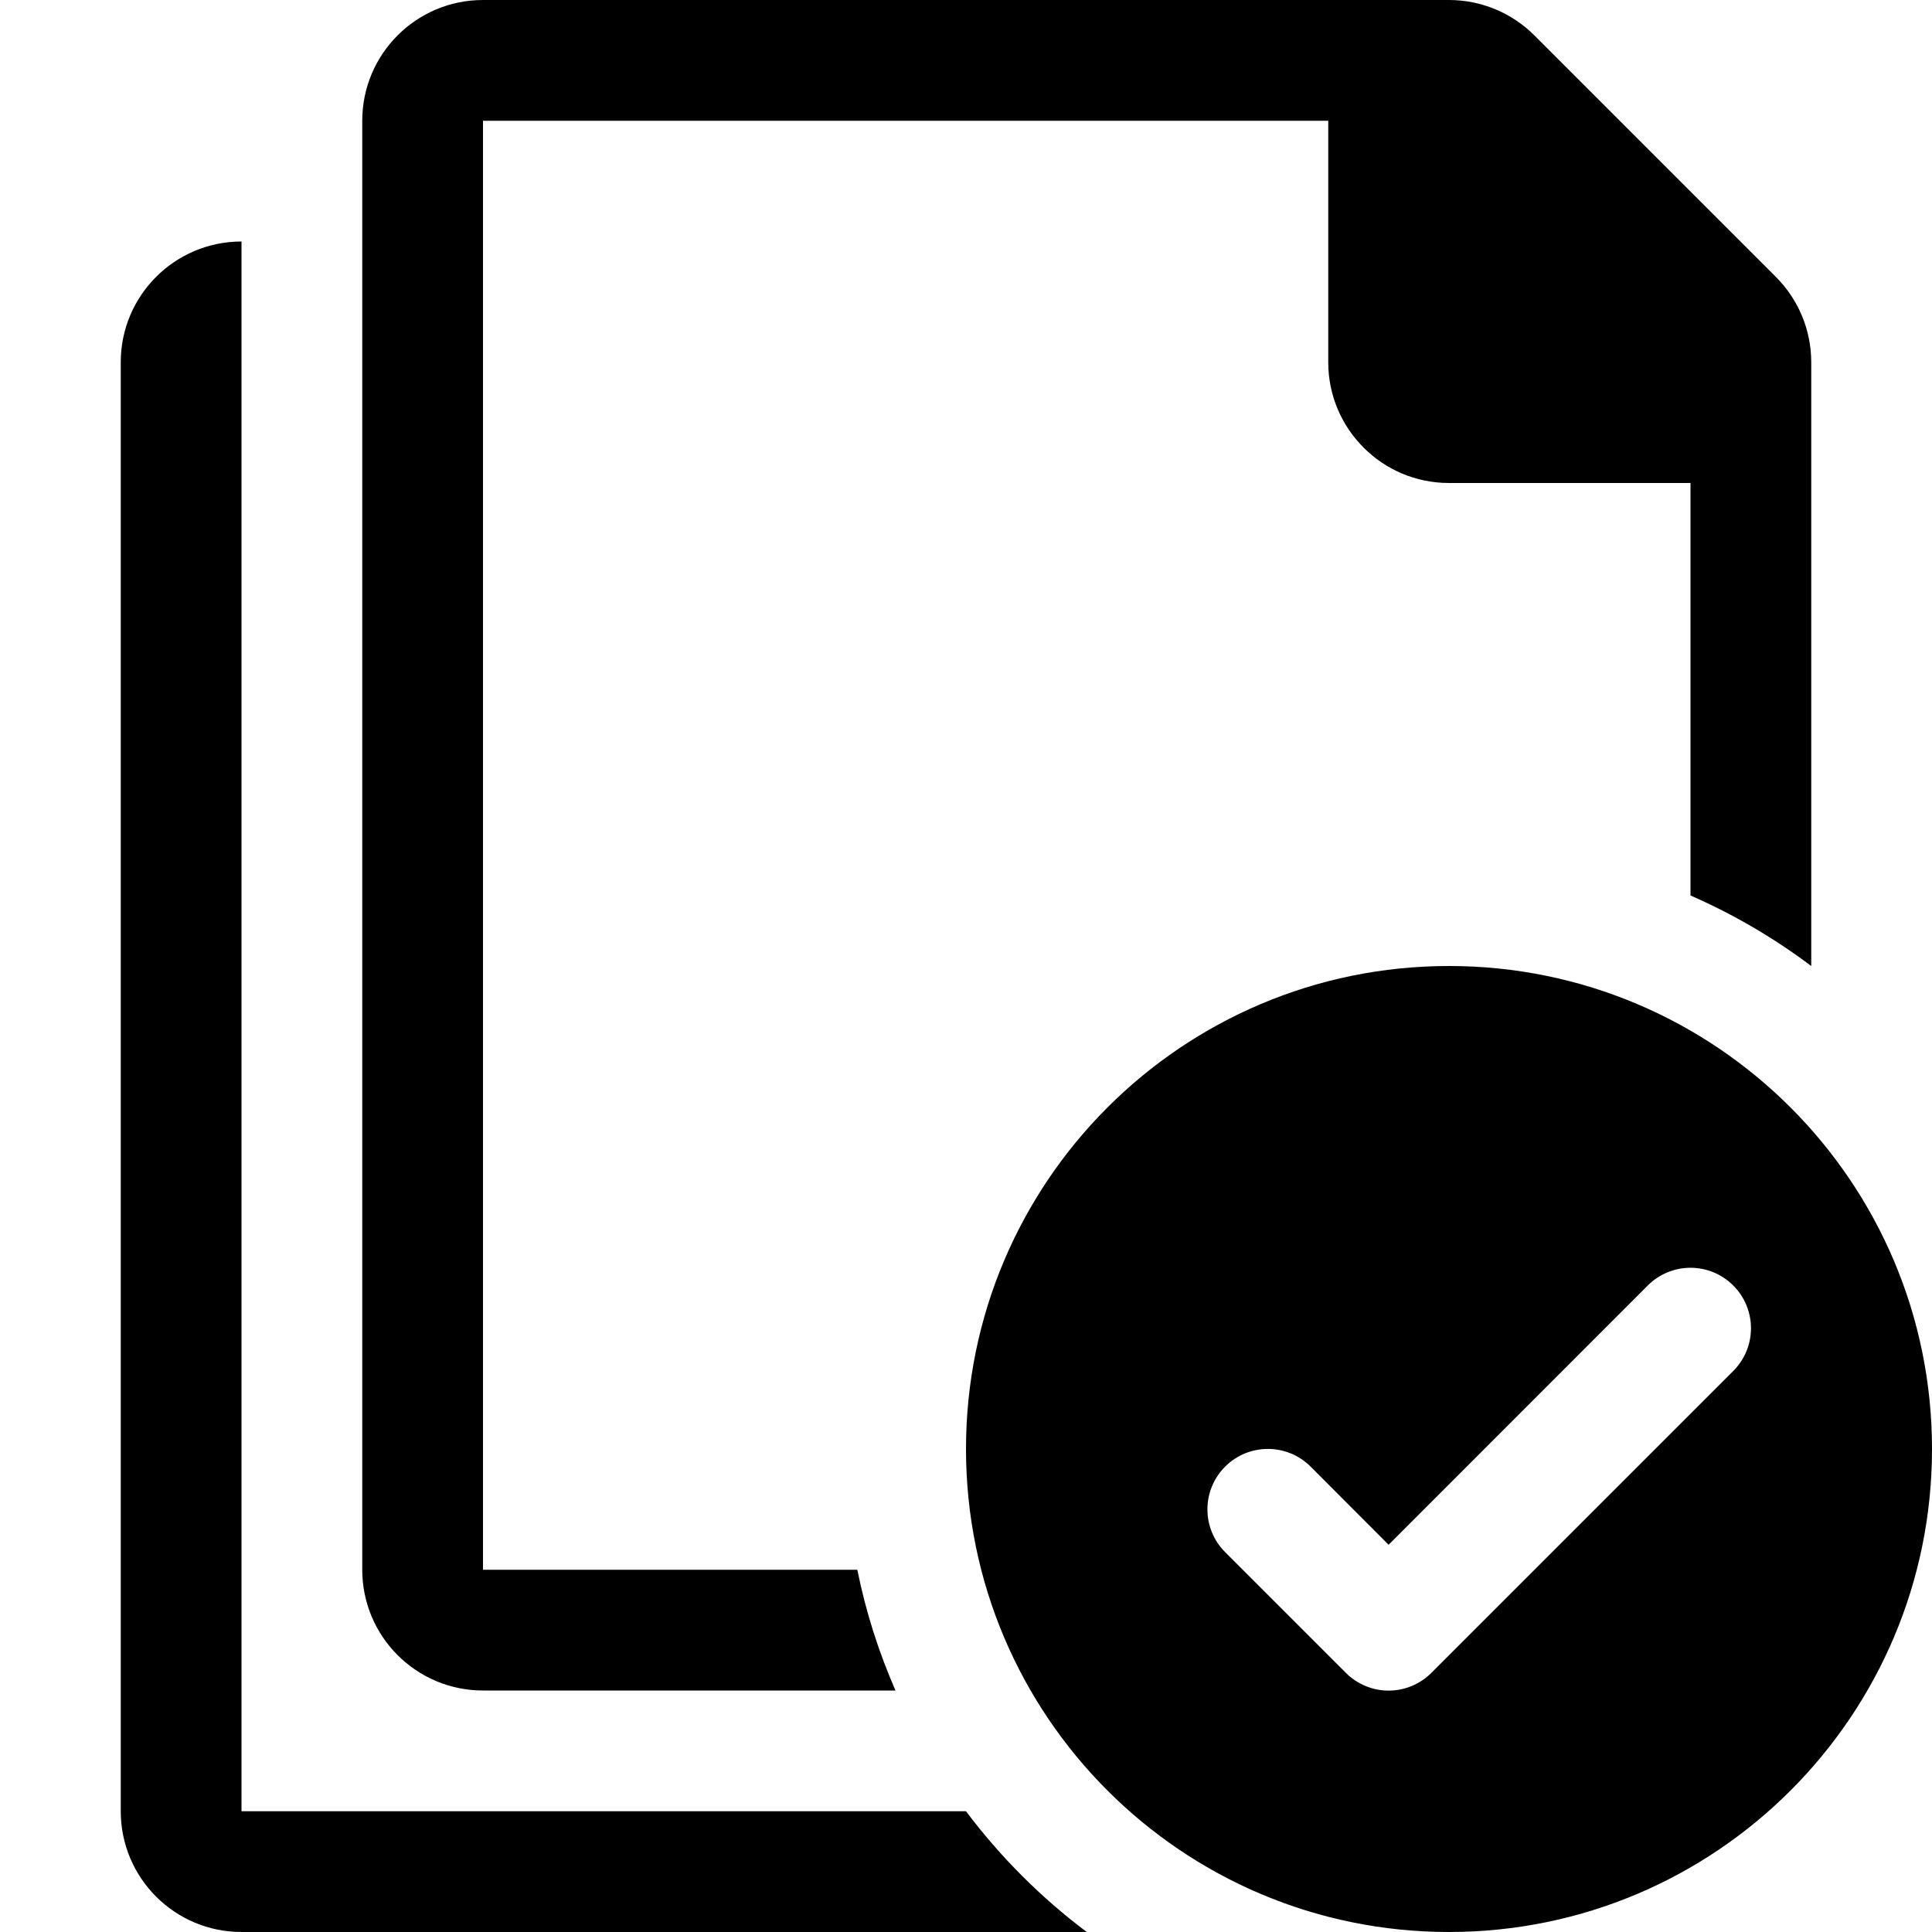
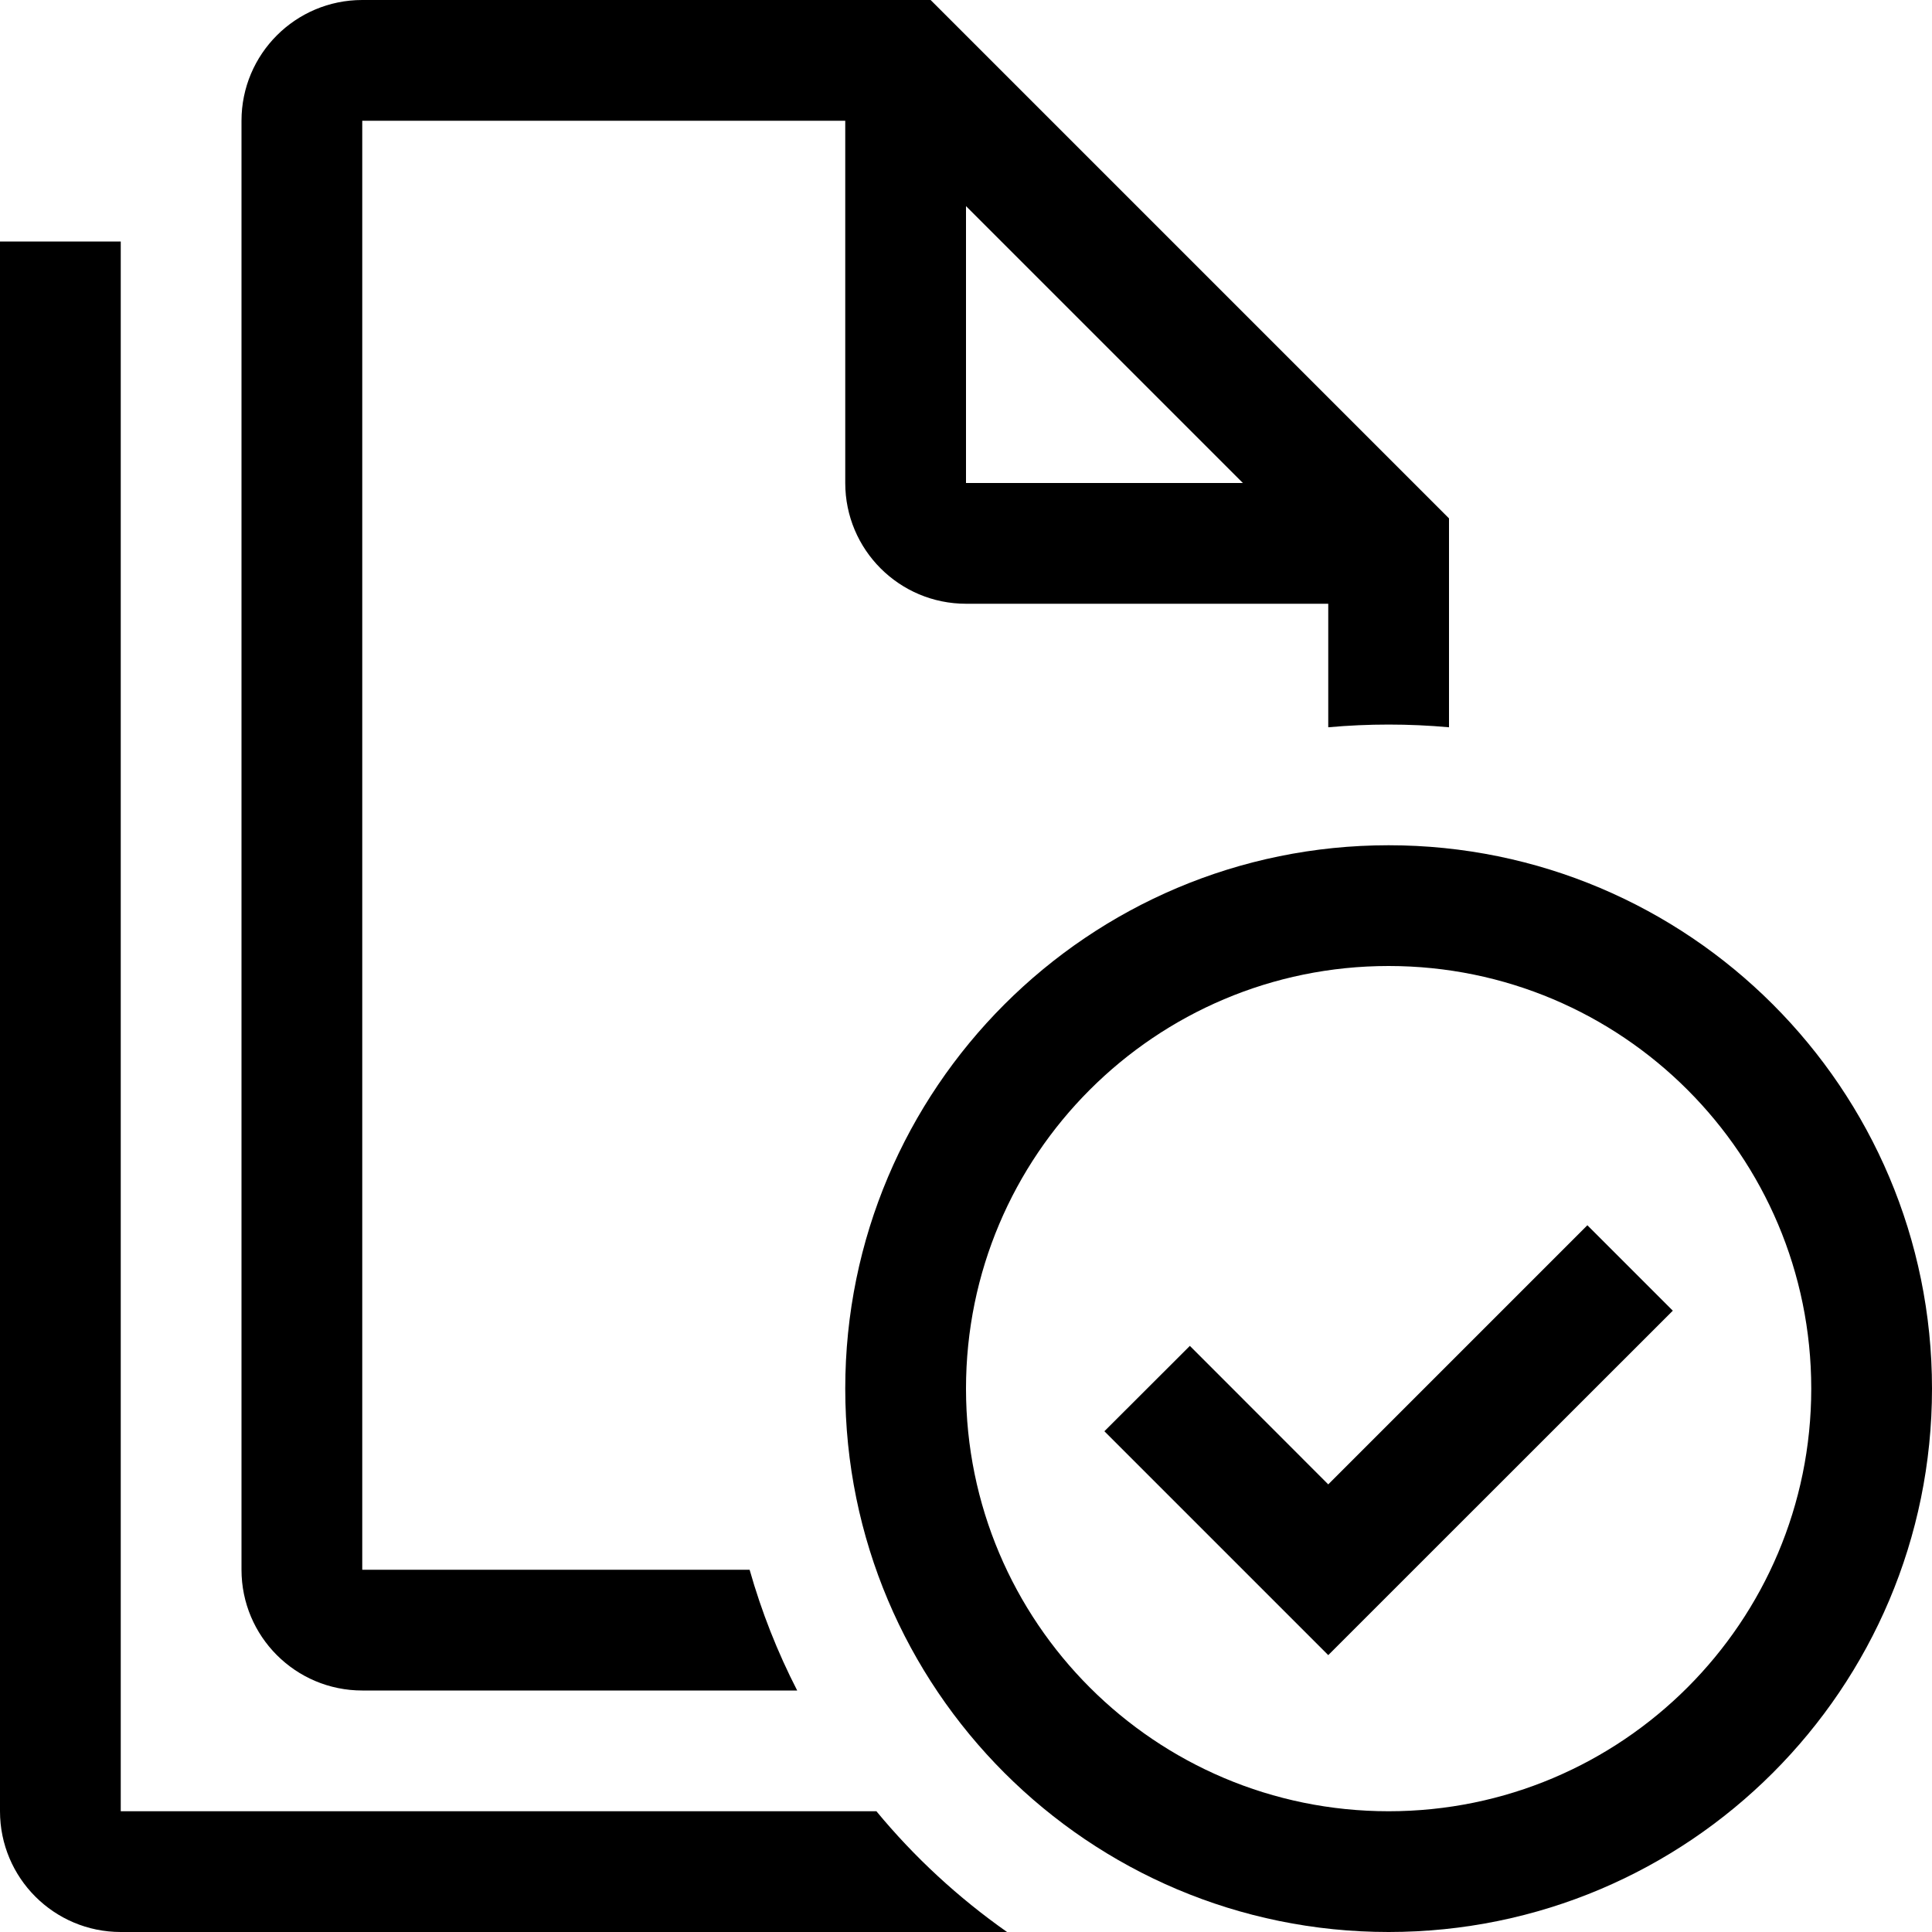
<svg xmlns="http://www.w3.org/2000/svg" width="16" height="16" viewBox="0 0 16 16">
-   <path fill-rule="evenodd" d="M3 1a1 1 0 011-1h8a1 1 0 01.707.293l2 2A1 1 0 0115 3v5a4.995 4.995 0 00-1-.584V4h-2a1 1 0 01-1-1V1H4v12h3.1c.07.348.177.682.316 1H4a1 1 0 01-1-1V1zm5 14H2V2a1 1 0 00-1 1v12a1 1 0 001 1h7a5.029 5.029 0 01-1-1zm8-3a4 4 0 11-8 0 4 4 0 018 0zm-1.646-1.354a.5.5 0 010 .708l-2.5 2.5a.5.5 0 01-.708 0l-1-1a.5.5 0 01.708-.708l.646.647 2.146-2.147a.5.5 0 01.708 0z" />
+   <path d="M1 15h6.258c.314.38.678.716 1.082 1H1a1 1 0 0 1-1-1V2h1v13ZM12 4.293v1.73a5.564 5.564 0 0 0-1 0V5H8a1 1 0 0 1-1-1V1H3v12h3.208c.099.349.231.683.394 1H3a1 1 0 0 1-1-1V1a1 1 0 0 1 1-1h4.707L12 4.293ZM8 4h2.293L8 1.707V4Z" />
+   <path d="M15 11.5a3.5 3.5 0 1 0-3.5 3.5v1a4.5 4.5 0 1 1 0-9 4.5 4.5 0 0 1 0 9v-1a3.5 3.5 0 0 0 3.5-3.5Z" />
+   <path d="M13.854 10.854 11 13.707l-1.854-1.854.708-.707L11 12.293l2.146-2.146.707.707Z" />
</svg>
